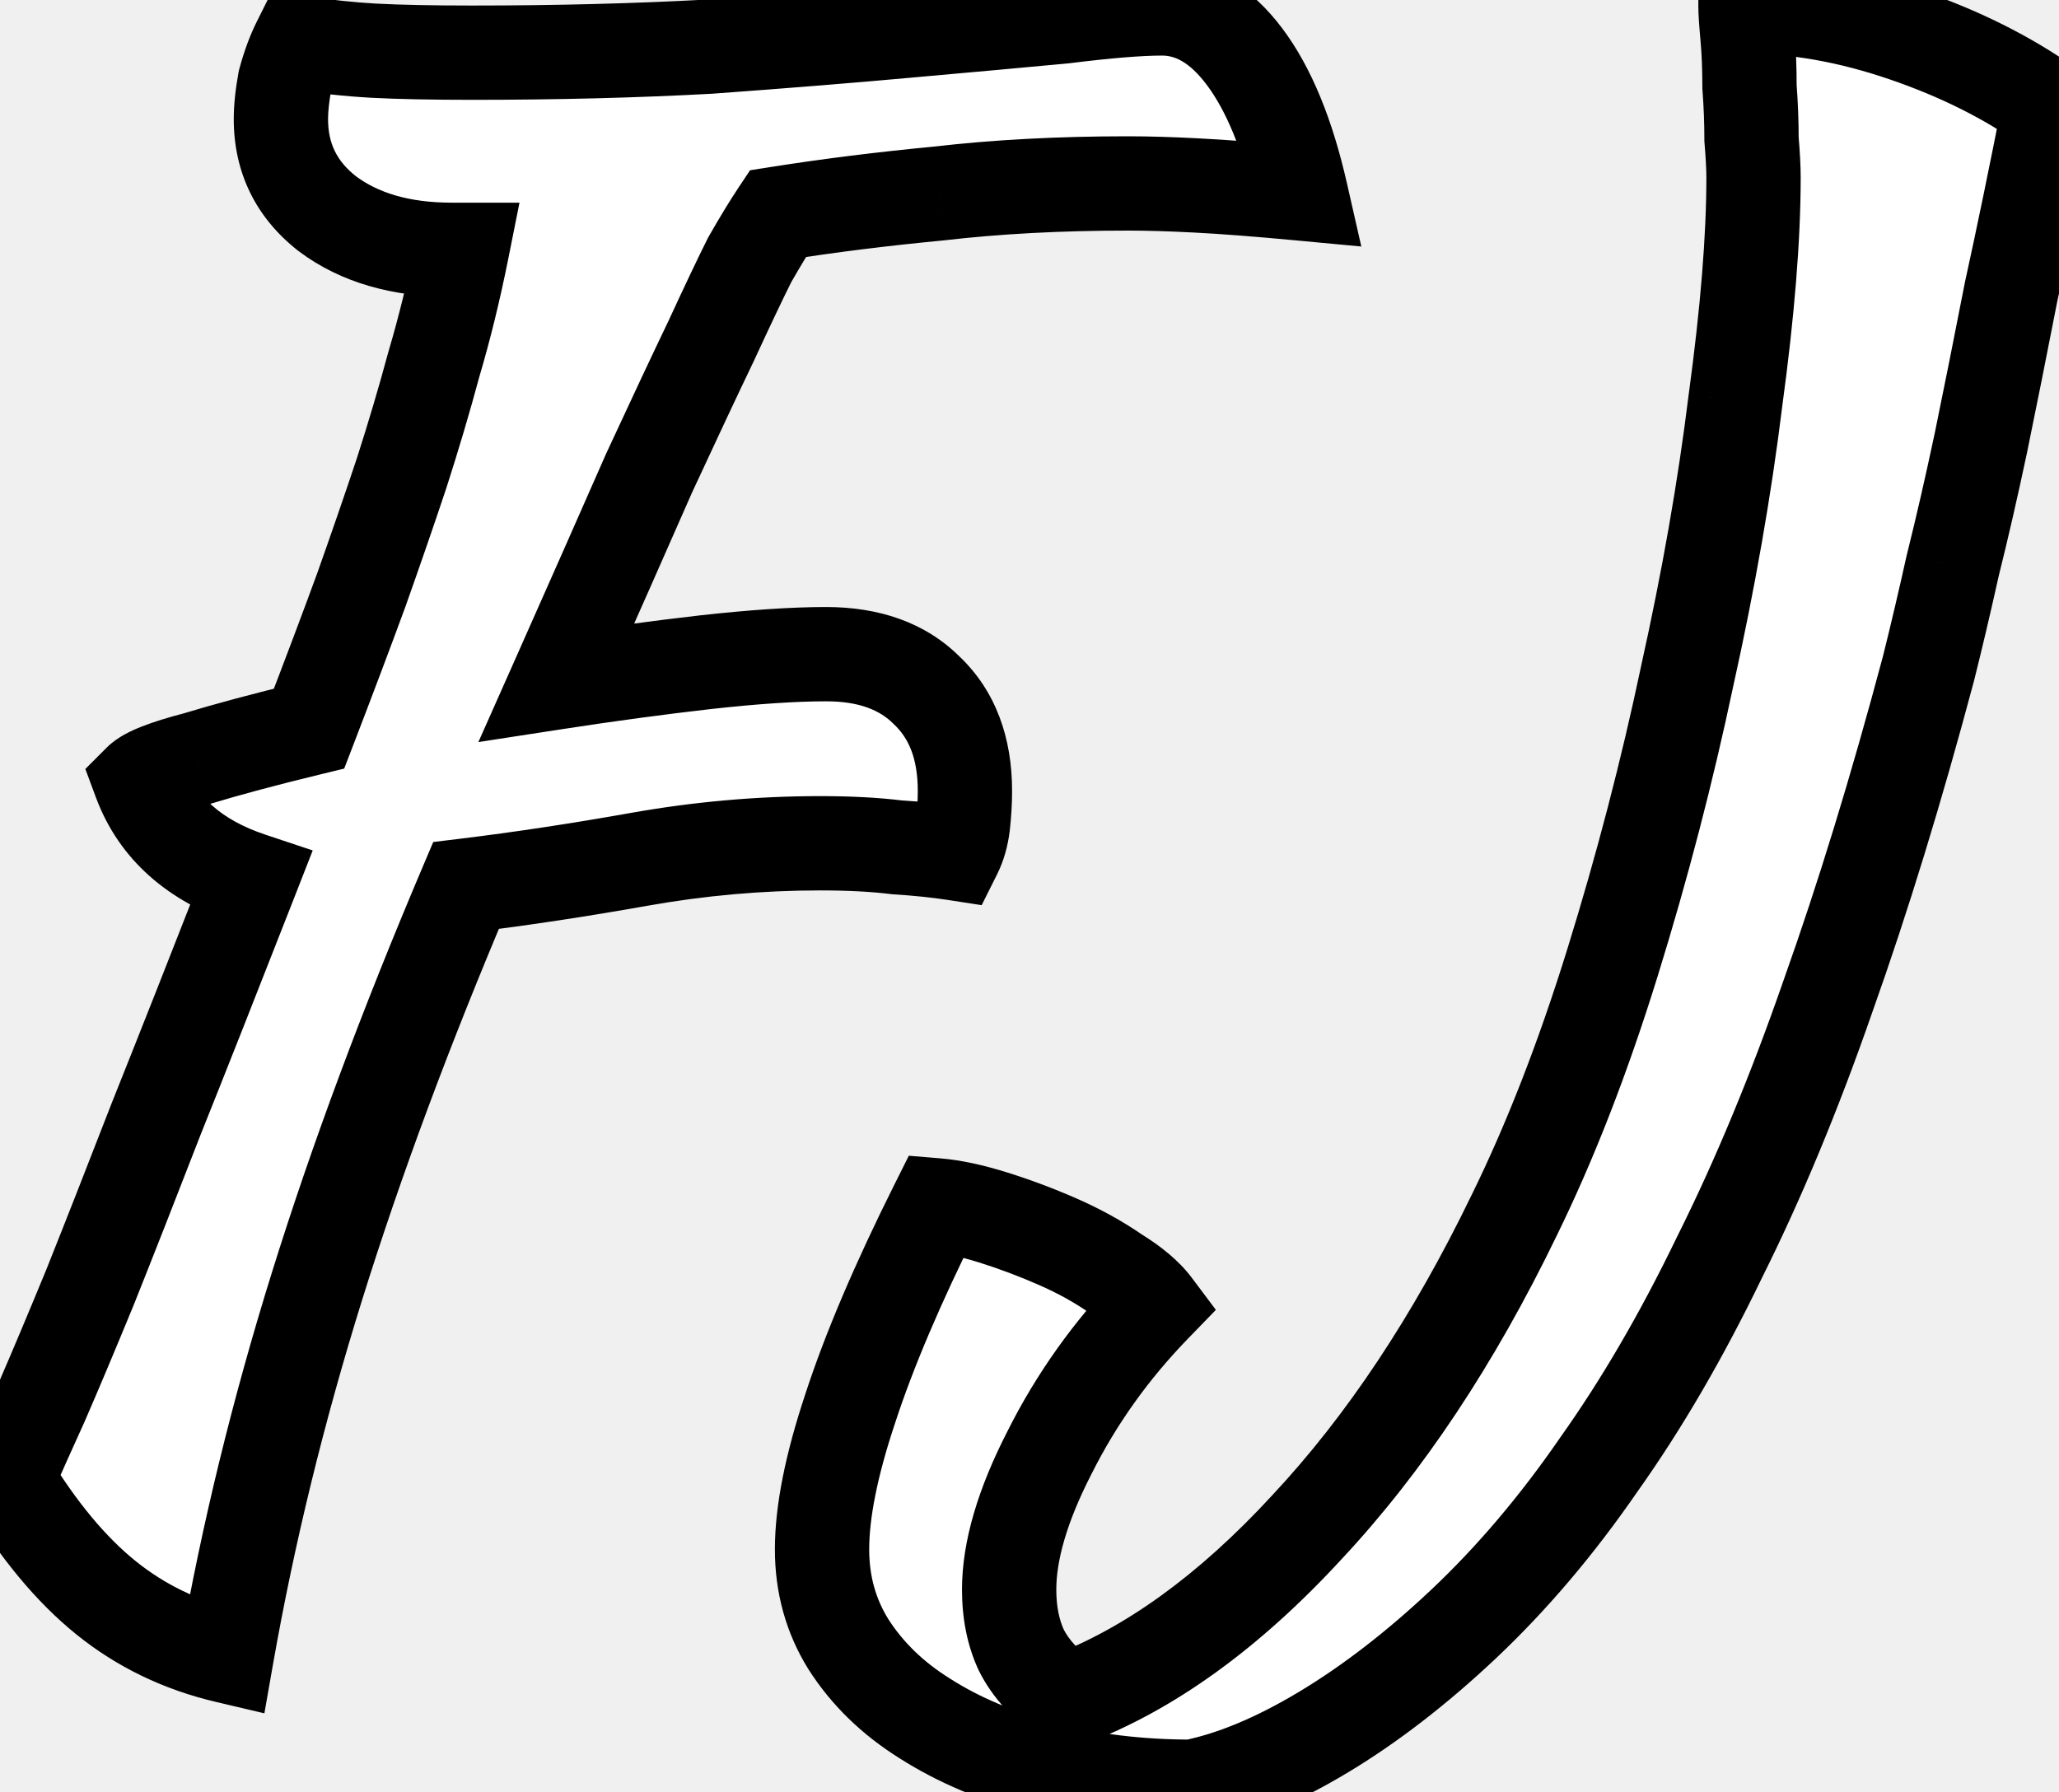
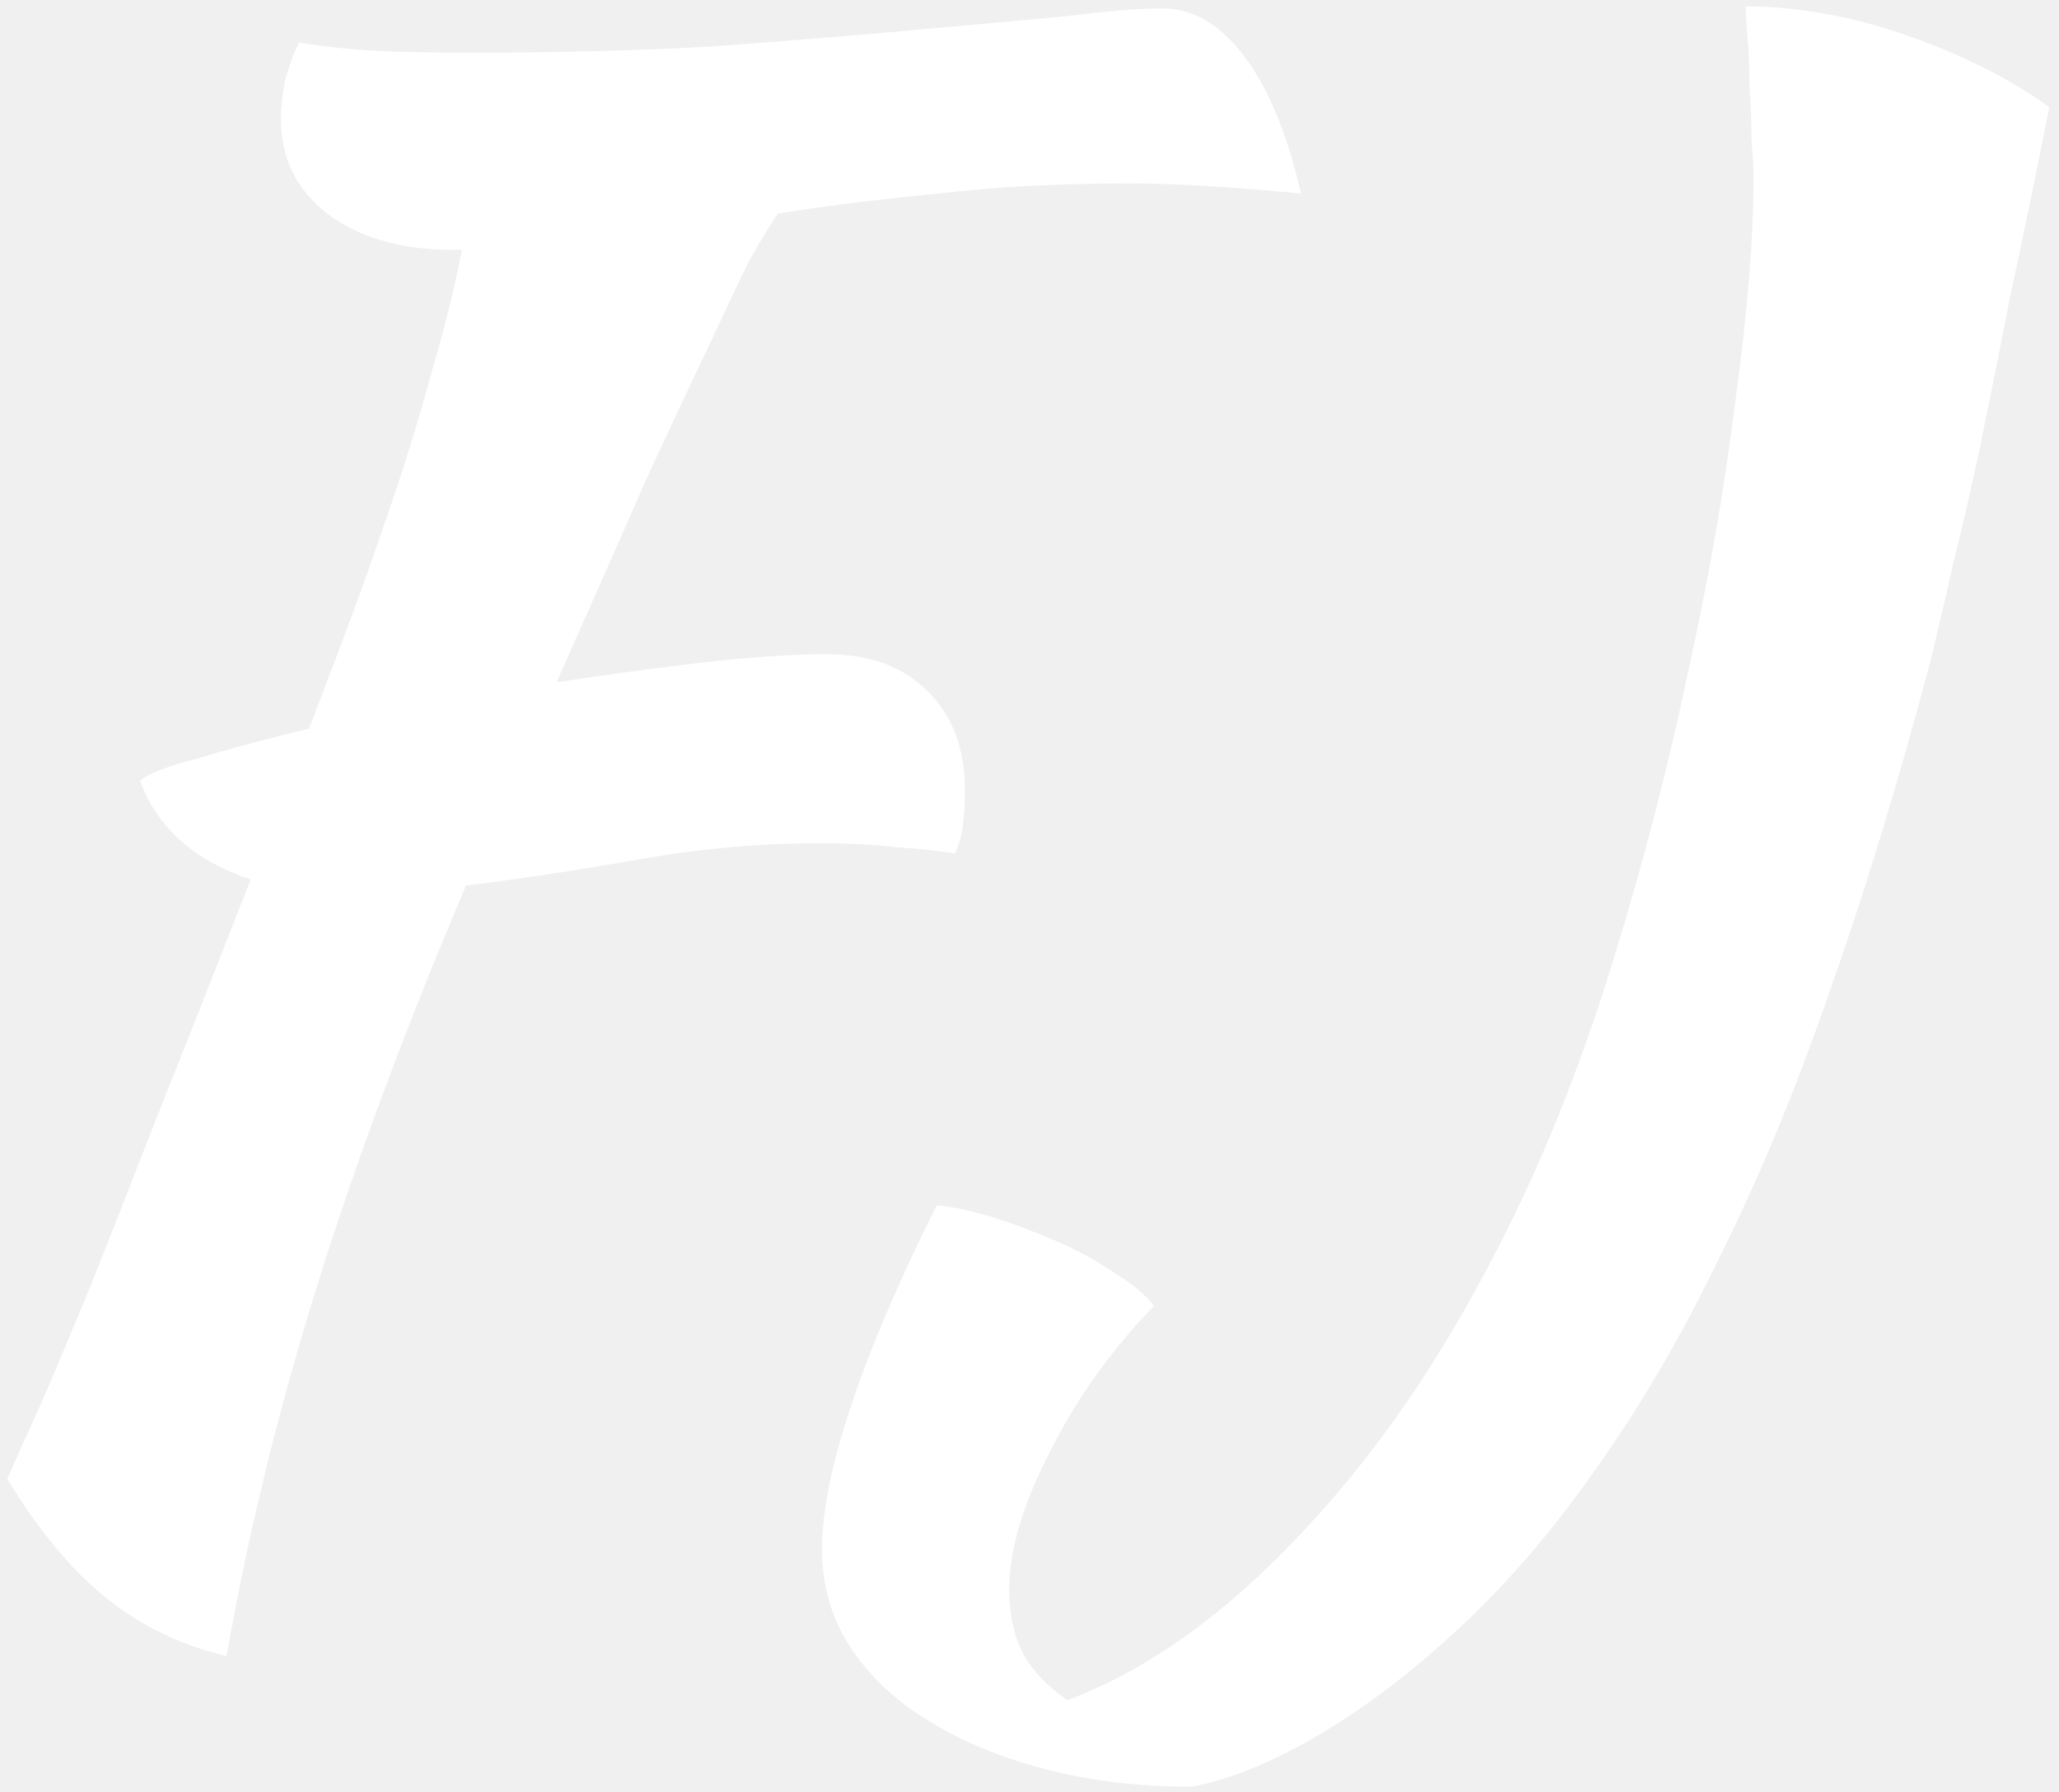
- <svg width="131" height="114" viewBox="0 0 131 114">
+ <svg xmlns="http://www.w3.org/2000/svg" width="131" height="114" viewBox="0 0 131 114">
  <path d="M52.56 41.624C55.291 41.624 57.424 42.392 58.96 43.928C60.581 45.464 61.392 47.597 61.392 50.328C61.392 51.011 61.349 51.736 61.264 52.504C61.179 53.187 61.008 53.784 60.752 54.296C59.643 54.125 58.405 53.997 57.04 53.912C55.675 53.741 54.053 53.656 52.176 53.656C48.336 53.656 44.496 53.997 40.656 54.68C36.816 55.363 33.147 55.917 29.648 56.344C25.808 65.389 22.651 73.88 20.176 81.816C17.701 89.752 15.781 97.603 14.416 105.368C11.515 104.685 8.955 103.448 6.736 101.656C4.517 99.864 2.427 97.347 0.464 94.104C1.061 92.739 1.787 91.117 2.64 89.24C3.493 87.277 4.517 84.845 5.712 81.944C6.907 78.957 8.315 75.373 9.936 71.192C11.643 66.925 13.648 61.848 15.952 55.96C12.368 54.765 10.021 52.675 8.912 49.688C9.339 49.261 10.533 48.792 12.496 48.28C14.459 47.683 16.848 47.043 19.664 46.36C20.944 43.032 22.053 40.088 22.992 37.528C23.931 34.883 24.784 32.408 25.552 30.104C26.32 27.715 27.003 25.411 27.6 23.192C28.283 20.888 28.88 18.456 29.392 15.896H28.752C25.509 15.896 22.864 15.128 20.816 13.592C18.853 12.056 17.872 10.051 17.872 7.576C17.872 6.893 17.957 6.083 18.128 5.144C18.384 4.205 18.683 3.395 19.024 2.712C20.645 2.968 22.224 3.139 23.76 3.224C25.381 3.309 27.472 3.352 30.032 3.352C35.408 3.352 40.443 3.224 45.136 2.968C49.829 2.627 54.053 2.285 57.808 1.944C61.648 1.603 64.933 1.304 67.664 1.048C70.395 0.707 72.485 0.536 73.936 0.536C75.899 0.536 77.648 1.56 79.184 3.608C80.72 5.656 81.915 8.557 82.768 12.312C80.037 12.056 77.819 11.885 76.112 11.8C74.491 11.715 73.04 11.672 71.76 11.672C67.408 11.672 63.397 11.885 59.728 12.312C56.144 12.653 52.731 13.08 49.488 13.592C48.976 14.36 48.379 15.341 47.696 16.536C47.099 17.731 46.288 19.437 45.264 21.656C44.24 23.789 42.917 26.605 41.296 30.104C39.76 33.603 37.797 38.04 35.408 43.416C38.736 42.904 41.893 42.477 44.88 42.136C47.952 41.795 50.512 41.624 52.56 41.624ZM111.053 0.408C114.296 0.408 117.666 1.005 121.165 2.2C124.664 3.395 127.736 4.931 130.381 6.808C129.528 11.16 128.717 15.085 127.949 18.584C127.266 22.083 126.626 25.283 126.029 28.184C125.432 31 124.834 33.603 124.237 35.992C123.725 38.296 123.213 40.472 122.701 42.52C120.653 50.2 118.52 57.155 116.301 63.384C114.168 69.528 111.864 75.075 109.389 80.024C107 84.973 104.44 89.368 101.709 93.208C99.064 97.048 96.205 100.419 93.133 103.32C90.146 106.136 87.16 108.44 84.173 110.232C81.186 112.024 78.413 113.176 75.853 113.688C72.44 113.688 69.282 113.304 66.381 112.536C63.48 111.768 60.962 110.701 58.829 109.336C56.781 108.056 55.16 106.477 53.965 104.6C52.856 102.808 52.301 100.803 52.301 98.584C52.301 96.195 52.898 93.208 54.093 89.624C55.288 85.955 57.122 81.645 59.597 76.696C60.621 76.781 61.816 77.037 63.181 77.464C64.546 77.891 65.912 78.403 67.277 79C68.642 79.597 69.88 80.28 70.989 81.048C72.098 81.731 72.909 82.413 73.421 83.096C70.69 85.912 68.472 89.027 66.765 92.44C65.058 95.768 64.205 98.669 64.205 101.144C64.205 102.595 64.461 103.875 64.973 104.984C65.57 106.179 66.552 107.245 67.917 108.184C73.122 106.221 78.2 102.552 83.149 97.176C88.098 91.885 92.493 85.272 96.333 77.336C98.637 72.643 100.728 67.267 102.605 61.208C104.482 55.149 106.061 49.091 107.341 43.032C108.706 36.888 109.73 31.043 110.413 25.496C111.181 19.864 111.565 15.128 111.565 11.288C111.565 10.691 111.522 9.88 111.437 8.856C111.437 7.747 111.394 6.637 111.309 5.528C111.309 4.333 111.266 3.267 111.181 2.328C111.096 1.389 111.053 0.749 111.053 0.408Z" fill="white" />
-   <path d="M58.96 43.928L56.839 46.049L56.867 46.078L56.897 46.106L58.96 43.928ZM61.264 52.504L64.241 52.876L64.243 52.856L64.246 52.835L61.264 52.504ZM60.752 54.296L60.296 57.261L62.457 57.594L63.435 55.638L60.752 54.296ZM57.04 53.912L56.668 56.889L56.76 56.9L56.853 56.906L57.04 53.912ZM40.656 54.68L40.131 51.726L40.131 51.726L40.656 54.68ZM29.648 56.344L29.285 53.366L27.564 53.576L26.887 55.172L29.648 56.344ZM20.176 81.816L23.04 82.709L23.04 82.709L20.176 81.816ZM14.416 105.368L13.729 108.288L16.821 109.016L17.371 105.888L14.416 105.368ZM6.736 101.656L4.851 103.99L4.851 103.99L6.736 101.656ZM0.464 94.104L-2.284 92.901L-2.908 94.327L-2.103 95.657L0.464 94.104ZM2.64 89.24L5.371 90.481L5.381 90.459L5.391 90.436L2.64 89.24ZM5.712 81.944L8.486 83.086L8.492 83.072L8.497 83.058L5.712 81.944ZM9.936 71.192L7.151 70.078L7.145 70.093L7.139 70.107L9.936 71.192ZM15.952 55.96L18.746 57.053L19.896 54.112L16.901 53.114L15.952 55.96ZM8.912 49.688L6.791 47.567L5.429 48.928L6.1 50.733L8.912 49.688ZM12.496 48.28L13.253 51.183L13.312 51.168L13.37 51.15L12.496 48.28ZM19.664 46.36L20.371 49.276L21.899 48.905L22.464 47.437L19.664 46.36ZM22.992 37.528L25.809 38.561L25.814 38.546L25.819 38.531L22.992 37.528ZM25.552 30.104L28.398 31.053L28.403 31.037L28.408 31.022L25.552 30.104ZM27.6 23.192L24.724 22.34L24.713 22.376L24.703 22.412L27.6 23.192ZM29.392 15.896L32.334 16.484L33.051 12.896H29.392V15.896ZM20.816 13.592L18.967 15.954L18.991 15.973L19.016 15.992L20.816 13.592ZM18.128 5.144L15.234 4.355L15.2 4.48L15.176 4.607L18.128 5.144ZM19.024 2.712L19.492 -0.251L17.323 -0.594L16.341 1.37L19.024 2.712ZM23.76 3.224L23.594 6.219L23.602 6.22L23.76 3.224ZM45.136 2.968L45.299 5.964L45.327 5.962L45.354 5.96L45.136 2.968ZM57.808 1.944L57.542 -1.044L57.536 -1.044L57.808 1.944ZM67.664 1.048L67.944 4.035L67.99 4.031L68.036 4.025L67.664 1.048ZM82.768 12.312L82.488 15.299L86.611 15.685L85.693 11.647L82.768 12.312ZM76.112 11.8L75.954 14.796L75.962 14.796L76.112 11.8ZM59.728 12.312L60.012 15.299L60.044 15.296L60.075 15.292L59.728 12.312ZM49.488 13.592L49.02 10.629L47.721 10.834L46.992 11.928L49.488 13.592ZM47.696 16.536L45.091 15.048L45.05 15.12L45.013 15.194L47.696 16.536ZM45.264 21.656L47.969 22.954L47.978 22.934L47.988 22.913L45.264 21.656ZM41.296 30.104L38.574 28.843L38.561 28.87L38.549 28.898L41.296 30.104ZM35.408 43.416L32.667 42.198L30.436 47.216L35.864 46.381L35.408 43.416ZM44.88 42.136L44.549 39.154L44.539 39.155L44.88 42.136ZM52.56 44.624C54.711 44.624 56.001 45.212 56.839 46.049L61.081 41.807C58.847 39.572 55.871 38.624 52.56 38.624V44.624ZM56.897 46.106C57.791 46.953 58.392 48.224 58.392 50.328H64.392C64.392 46.97 63.372 43.975 61.023 41.75L56.897 46.106ZM58.392 50.328C58.392 50.887 58.357 51.501 58.282 52.173L64.246 52.835C64.342 51.971 64.392 51.135 64.392 50.328H58.392ZM58.287 52.132C58.236 52.543 58.145 52.801 58.069 52.954L63.435 55.638C63.871 54.767 64.122 53.83 64.241 52.876L58.287 52.132ZM61.208 51.331C59.993 51.144 58.664 51.008 57.227 50.918L56.853 56.906C58.147 56.987 59.292 57.107 60.296 57.261L61.208 51.331ZM57.412 50.935C55.888 50.745 54.136 50.656 52.176 50.656V56.656C53.97 56.656 55.461 56.738 56.668 56.889L57.412 50.935ZM52.176 50.656C48.157 50.656 44.142 51.013 40.131 51.726L41.181 57.634C44.85 56.981 48.515 56.656 52.176 56.656V50.656ZM40.131 51.726C36.339 52.4 32.724 52.947 29.285 53.366L30.011 59.322C33.569 58.888 37.293 58.325 41.181 57.634L40.131 51.726ZM26.887 55.172C23.015 64.292 19.821 72.877 17.312 80.923L23.04 82.709C25.48 74.883 28.602 66.486 32.41 57.516L26.887 55.172ZM17.312 80.923C14.801 88.975 12.85 96.95 11.461 104.848L17.371 105.888C18.713 98.255 20.602 90.529 23.04 82.709L17.312 80.923ZM15.103 102.448C12.62 101.863 10.474 100.818 8.621 99.322L4.851 103.99C7.436 106.078 10.41 107.507 13.729 108.288L15.103 102.448ZM8.621 99.322C6.746 97.808 4.869 95.588 3.03 92.551L-2.103 95.657C-0.015 99.106 2.289 101.92 4.851 103.99L8.621 99.322ZM3.212 95.306C3.802 93.958 4.522 92.35 5.371 90.481L-0.091 87.999C-0.948 89.884 -1.68 91.519 -2.284 92.901L3.212 95.306ZM5.391 90.436C6.255 88.45 7.287 85.998 8.486 83.086L2.938 80.802C1.748 83.692 0.732 86.105 -0.111 88.044L5.391 90.436ZM8.497 83.058C9.697 80.059 11.109 76.464 12.733 72.277L7.139 70.107C5.52 74.282 4.116 77.856 2.927 80.83L8.497 83.058ZM12.721 72.306C14.432 68.031 16.44 62.946 18.746 57.053L13.158 54.867C10.856 60.75 8.854 65.82 7.151 70.078L12.721 72.306ZM16.901 53.114C14 52.147 12.457 50.617 11.724 48.643L6.1 50.733C7.586 54.733 10.736 57.383 15.003 58.806L16.901 53.114ZM11.033 51.809C10.865 51.977 10.754 52.026 10.827 51.986C10.881 51.956 11.005 51.895 11.225 51.808C11.667 51.635 12.329 51.424 13.253 51.183L11.739 45.377C10.7 45.648 9.784 45.928 9.031 46.224C8.386 46.477 7.473 46.884 6.791 47.567L11.033 51.809ZM13.37 51.15C15.26 50.575 17.59 49.95 20.371 49.276L18.957 43.444C16.106 44.136 13.658 44.791 11.623 45.41L13.37 51.15ZM22.464 47.437C23.748 44.098 24.863 41.139 25.809 38.561L20.175 36.495C19.244 39.037 18.14 41.966 16.864 45.283L22.464 47.437ZM25.819 38.531C26.763 35.87 27.623 33.377 28.398 31.053L22.706 29.155C21.945 31.439 21.098 33.895 20.165 36.525L25.819 38.531ZM28.408 31.022C29.189 28.591 29.886 26.241 30.497 23.972L24.703 22.412C24.119 24.58 23.451 26.838 22.696 29.186L28.408 31.022ZM30.476 24.044C31.187 21.646 31.805 19.126 32.334 16.484L26.45 15.308C25.954 17.786 25.378 20.13 24.724 22.34L30.476 24.044ZM29.392 12.896H28.752V18.896H29.392V12.896ZM28.752 12.896C25.983 12.896 24.02 12.245 22.616 11.192L19.016 15.992C21.708 18.011 25.035 18.896 28.752 18.896V12.896ZM22.665 11.229C21.423 10.257 20.872 9.12 20.872 7.576H14.872C14.872 10.981 16.284 13.855 18.967 15.954L22.665 11.229ZM20.872 7.576C20.872 7.128 20.93 6.506 21.08 5.681L15.176 4.607C14.985 5.659 14.872 6.658 14.872 7.576H20.872ZM21.022 5.933C21.24 5.136 21.474 4.519 21.707 4.054L16.341 1.37C15.891 2.27 15.528 3.275 15.234 4.355L21.022 5.933ZM18.556 5.675C20.271 5.946 21.95 6.128 23.594 6.219L23.926 0.229C22.498 0.149 21.02 -0.01 19.492 -0.251L18.556 5.675ZM23.602 6.22C25.297 6.309 27.446 6.352 30.032 6.352V0.352C27.498 0.352 25.466 0.31 23.918 0.228L23.602 6.22ZM30.032 6.352C35.455 6.352 40.545 6.223 45.299 5.964L44.973 -0.028C40.341 0.225 35.361 0.352 30.032 0.352V6.352ZM45.354 5.96C50.061 5.618 54.303 5.275 58.08 4.932L57.536 -1.044C53.803 -0.704 49.598 -0.364 44.918 -0.024L45.354 5.96ZM58.074 4.932C61.917 4.591 65.207 4.291 67.944 4.035L67.384 -1.939C64.66 -1.683 61.379 -1.385 57.542 -1.044L58.074 4.932ZM68.036 4.025C70.732 3.688 72.675 3.536 73.936 3.536V-2.464C72.296 -2.464 70.058 -2.275 67.292 -1.929L68.036 4.025ZM73.936 3.536C74.679 3.536 75.626 3.864 76.784 5.408L81.584 1.808C79.67 -0.744 77.118 -2.464 73.936 -2.464V3.536ZM76.784 5.408C77.972 6.993 79.04 9.445 79.843 12.977L85.693 11.647C84.789 7.67 83.468 4.319 81.584 1.808L76.784 5.408ZM83.048 9.325C80.296 9.067 78.03 8.892 76.262 8.804L75.962 14.796C77.608 14.879 79.778 15.045 82.488 15.299L83.048 9.325ZM76.27 8.804C74.609 8.717 73.104 8.672 71.76 8.672V14.672C72.976 14.672 74.372 14.713 75.954 14.796L76.27 8.804ZM71.76 8.672C67.312 8.672 63.184 8.89 59.382 9.332L60.075 15.292C63.611 14.881 67.504 14.672 71.76 14.672V8.672ZM59.444 9.326C55.804 9.672 52.329 10.106 49.02 10.629L49.956 16.555C53.132 16.054 56.484 15.634 60.012 15.299L59.444 9.326ZM46.992 11.928C46.428 12.774 45.793 13.819 45.091 15.048L50.301 18.024C50.964 16.864 51.524 15.946 51.984 15.256L46.992 11.928ZM45.013 15.194C44.394 16.431 43.568 18.171 42.54 20.399L47.988 22.913C49.008 20.704 49.803 19.03 50.379 17.878L45.013 15.194ZM42.559 20.358C41.527 22.509 40.198 25.338 38.574 28.843L44.018 31.365C45.637 27.872 46.953 25.07 47.969 22.954L42.559 20.358ZM38.549 28.898C37.016 32.391 35.055 36.824 32.667 42.198L38.149 44.634C40.54 39.256 42.504 34.814 44.043 31.31L38.549 28.898ZM35.864 46.381C39.158 45.874 42.277 45.453 45.221 45.117L44.539 39.155C41.51 39.502 38.314 39.934 34.952 40.451L35.864 46.381ZM45.211 45.118C48.223 44.783 50.663 44.624 52.56 44.624V38.624C50.361 38.624 47.681 38.806 44.549 39.154L45.211 45.118ZM111.053 0.408V-2.592H108.053V0.408H111.053ZM130.381 6.808L133.325 7.385L133.698 5.483L132.117 4.361L130.381 6.808ZM127.949 18.584L125.019 17.941L125.011 17.975L125.005 18.009L127.949 18.584ZM126.029 28.184L128.964 28.806L128.966 28.798L128.967 28.789L126.029 28.184ZM124.237 35.992L121.327 35.264L121.317 35.303L121.308 35.341L124.237 35.992ZM122.701 42.52L125.6 43.293L125.606 43.27L125.611 43.248L122.701 42.52ZM116.301 63.384L113.475 62.377L113.471 62.389L113.467 62.4L116.301 63.384ZM109.389 80.024L106.706 78.682L106.696 78.701L106.687 78.72L109.389 80.024ZM101.709 93.208L99.264 91.469L99.251 91.488L99.239 91.506L101.709 93.208ZM93.133 103.32L95.191 105.503L95.193 105.501L93.133 103.32ZM84.173 110.232L82.629 107.66L82.629 107.66L84.173 110.232ZM75.853 113.688V116.688H76.15L76.441 116.63L75.853 113.688ZM66.381 112.536L65.613 115.436L65.613 115.436L66.381 112.536ZM58.829 109.336L60.446 106.809L60.433 106.801L60.419 106.792L58.829 109.336ZM53.965 104.6L51.414 106.179L51.424 106.195L51.434 106.211L53.965 104.6ZM54.093 89.624L56.939 90.573L56.942 90.563L56.946 90.553L54.093 89.624ZM59.597 76.696L59.846 73.706L57.822 73.538L56.914 75.354L59.597 76.696ZM63.181 77.464L64.076 74.601L64.076 74.601L63.181 77.464ZM67.277 79L66.075 81.749L66.075 81.749L67.277 79ZM70.989 81.048L69.281 83.515L69.348 83.561L69.417 83.603L70.989 81.048ZM73.421 83.096L75.575 85.184L77.358 83.345L75.821 81.296L73.421 83.096ZM66.765 92.44L69.434 93.809L69.441 93.795L69.448 93.782L66.765 92.44ZM64.973 104.984L62.249 106.241L62.269 106.284L62.29 106.326L64.973 104.984ZM67.917 108.184L66.217 110.656L67.509 111.544L68.975 110.991L67.917 108.184ZM83.149 97.176L80.958 95.126L80.95 95.135L80.942 95.144L83.149 97.176ZM96.333 77.336L93.64 76.014L93.636 76.022L93.632 76.029L96.333 77.336ZM102.605 61.208L105.471 62.096L105.471 62.096L102.605 61.208ZM107.341 43.032L104.412 42.381L104.409 42.397L104.406 42.412L107.341 43.032ZM110.413 25.496L107.441 25.091L107.438 25.11L107.435 25.13L110.413 25.496ZM111.437 8.856H108.437V8.981L108.447 9.105L111.437 8.856ZM111.309 5.528H108.309V5.643L108.318 5.758L111.309 5.528ZM111.181 2.328L114.169 2.056L114.169 2.056L111.181 2.328ZM111.053 3.408C113.923 3.408 116.966 3.936 120.196 5.039L122.134 -0.639C118.367 -1.926 114.668 -2.592 111.053 -2.592V3.408ZM120.196 5.039C123.458 6.153 126.265 7.566 128.645 9.255L132.117 4.361C129.206 2.296 125.869 0.636 122.134 -0.639L120.196 5.039ZM127.437 6.231C126.587 10.566 125.781 14.469 125.019 17.941L130.879 19.227C131.653 15.702 132.468 11.754 133.325 7.385L127.437 6.231ZM125.005 18.009C124.323 21.5 123.686 24.69 123.091 27.579L128.967 28.789C129.567 25.876 130.209 22.665 130.893 19.159L125.005 18.009ZM123.094 27.561C122.503 30.348 121.914 32.915 121.327 35.264L127.147 36.72C127.755 34.29 128.36 31.652 128.964 28.806L123.094 27.561ZM121.308 35.341C120.801 37.623 120.296 39.773 119.791 41.792L125.611 43.248C126.131 41.171 126.649 38.969 127.166 36.643L121.308 35.341ZM119.802 41.747C117.771 49.363 115.661 56.238 113.475 62.377L119.127 64.391C121.378 58.071 123.535 51.037 125.6 43.293L119.802 41.747ZM113.467 62.4C111.369 68.442 109.113 73.867 106.706 78.682L112.072 81.366C114.614 76.282 116.966 70.614 119.135 64.368L113.467 62.4ZM106.687 78.72C104.36 83.542 101.883 87.787 99.264 91.469L104.154 94.947C106.997 90.949 109.64 86.405 112.091 81.328L106.687 78.72ZM99.239 91.506C96.701 95.19 93.977 98.397 91.073 101.139L95.193 105.501C98.433 102.441 101.427 98.906 104.18 94.91L99.239 91.506ZM91.075 101.137C88.218 103.831 85.402 105.996 82.629 107.66L85.716 112.804C88.918 110.884 92.074 108.441 95.191 105.503L91.075 101.137ZM82.629 107.66C79.845 109.33 77.396 110.32 75.265 110.746L76.441 116.63C79.43 116.032 82.527 114.718 85.716 112.804L82.629 107.66ZM75.853 110.688C72.664 110.688 69.768 110.329 67.149 109.636L65.613 115.436C68.797 116.279 72.215 116.688 75.853 116.688V110.688ZM67.149 109.636C64.494 108.933 62.274 107.979 60.446 106.809L57.212 111.863C59.651 113.424 62.465 114.603 65.613 115.436L67.149 109.636ZM60.419 106.792C58.717 105.729 57.431 104.458 56.496 102.989L51.434 106.211C52.889 108.497 54.845 110.383 57.239 111.88L60.419 106.792ZM56.516 103.021C55.716 101.729 55.301 100.276 55.301 98.584H49.301C49.301 101.33 49.995 103.887 51.414 106.179L56.516 103.021ZM55.301 98.584C55.301 96.648 55.794 94.007 56.939 90.573L51.247 88.675C50.002 92.409 49.301 95.741 49.301 98.584H55.301ZM56.946 90.553C58.079 87.071 59.846 82.906 62.28 78.038L56.914 75.354C54.398 80.385 52.496 84.838 51.24 88.695L56.946 90.553ZM59.348 79.686C60.086 79.747 61.056 79.943 62.286 80.327L64.076 74.601C62.576 74.132 61.156 73.816 59.846 73.706L59.348 79.686ZM62.286 80.327C63.543 80.72 64.805 81.193 66.075 81.749L68.48 76.251C67.018 75.612 65.55 75.061 64.076 74.601L62.286 80.327ZM66.075 81.749C67.281 82.276 68.347 82.867 69.281 83.515L72.697 78.581C71.413 77.693 70.004 76.918 68.48 76.251L66.075 81.749ZM69.417 83.603C70.357 84.181 70.822 84.63 71.021 84.896L75.821 81.296C74.996 80.197 73.84 79.28 72.561 78.493L69.417 83.603ZM71.267 81.008C68.329 84.038 65.93 87.403 64.082 91.098L69.448 93.782C71.014 90.65 73.052 87.786 75.575 85.184L71.267 81.008ZM64.096 91.071C62.273 94.625 61.205 98.012 61.205 101.144H67.205C67.205 99.327 67.843 96.911 69.434 93.809L64.096 91.071ZM61.205 101.144C61.205 102.948 61.524 104.671 62.249 106.241L67.697 103.727C67.398 103.079 67.205 102.241 67.205 101.144H61.205ZM62.29 106.326C63.162 108.071 64.533 109.498 66.217 110.656L69.617 105.712C68.57 104.993 67.978 104.286 67.656 103.642L62.29 106.326ZM68.975 110.991C74.734 108.82 80.185 104.825 85.356 99.208L80.942 95.144C76.214 100.279 71.51 103.623 66.859 105.377L68.975 110.991ZM85.34 99.225C90.534 93.672 95.089 86.794 99.034 78.643L93.632 76.029C89.897 83.75 85.662 90.098 80.958 95.126L85.34 99.225ZM99.026 78.658C101.411 73.799 103.556 68.273 105.471 62.096L99.739 60.32C97.899 66.26 95.863 71.486 93.64 76.014L99.026 78.658ZM105.471 62.096C107.375 55.951 108.977 49.803 110.276 43.652L104.406 42.412C103.145 48.378 101.59 54.347 99.739 60.32L105.471 62.096ZM110.27 43.683C111.653 37.456 112.695 31.516 113.391 25.863L107.435 25.13C106.766 30.57 105.759 36.32 104.412 42.381L110.27 43.683ZM113.385 25.901C114.164 20.192 114.565 15.311 114.565 11.288H108.565C108.565 14.945 108.198 19.536 107.441 25.091L113.385 25.901ZM114.565 11.288C114.565 10.569 114.515 9.664 114.427 8.607L108.447 9.105C108.53 10.096 108.565 10.812 108.565 11.288H114.565ZM114.437 8.856C114.437 7.67 114.391 6.484 114.3 5.298L108.318 5.758C108.397 6.791 108.437 7.824 108.437 8.856H114.437ZM114.309 5.528C114.309 4.265 114.264 3.105 114.169 2.056L108.193 2.6C108.269 3.428 108.309 4.401 108.309 5.528H114.309ZM114.169 2.056C114.082 1.104 114.053 0.594 114.053 0.408H108.053C108.053 0.905 108.109 1.675 108.193 2.6L114.169 2.056Z" fill="black" />
</svg>
